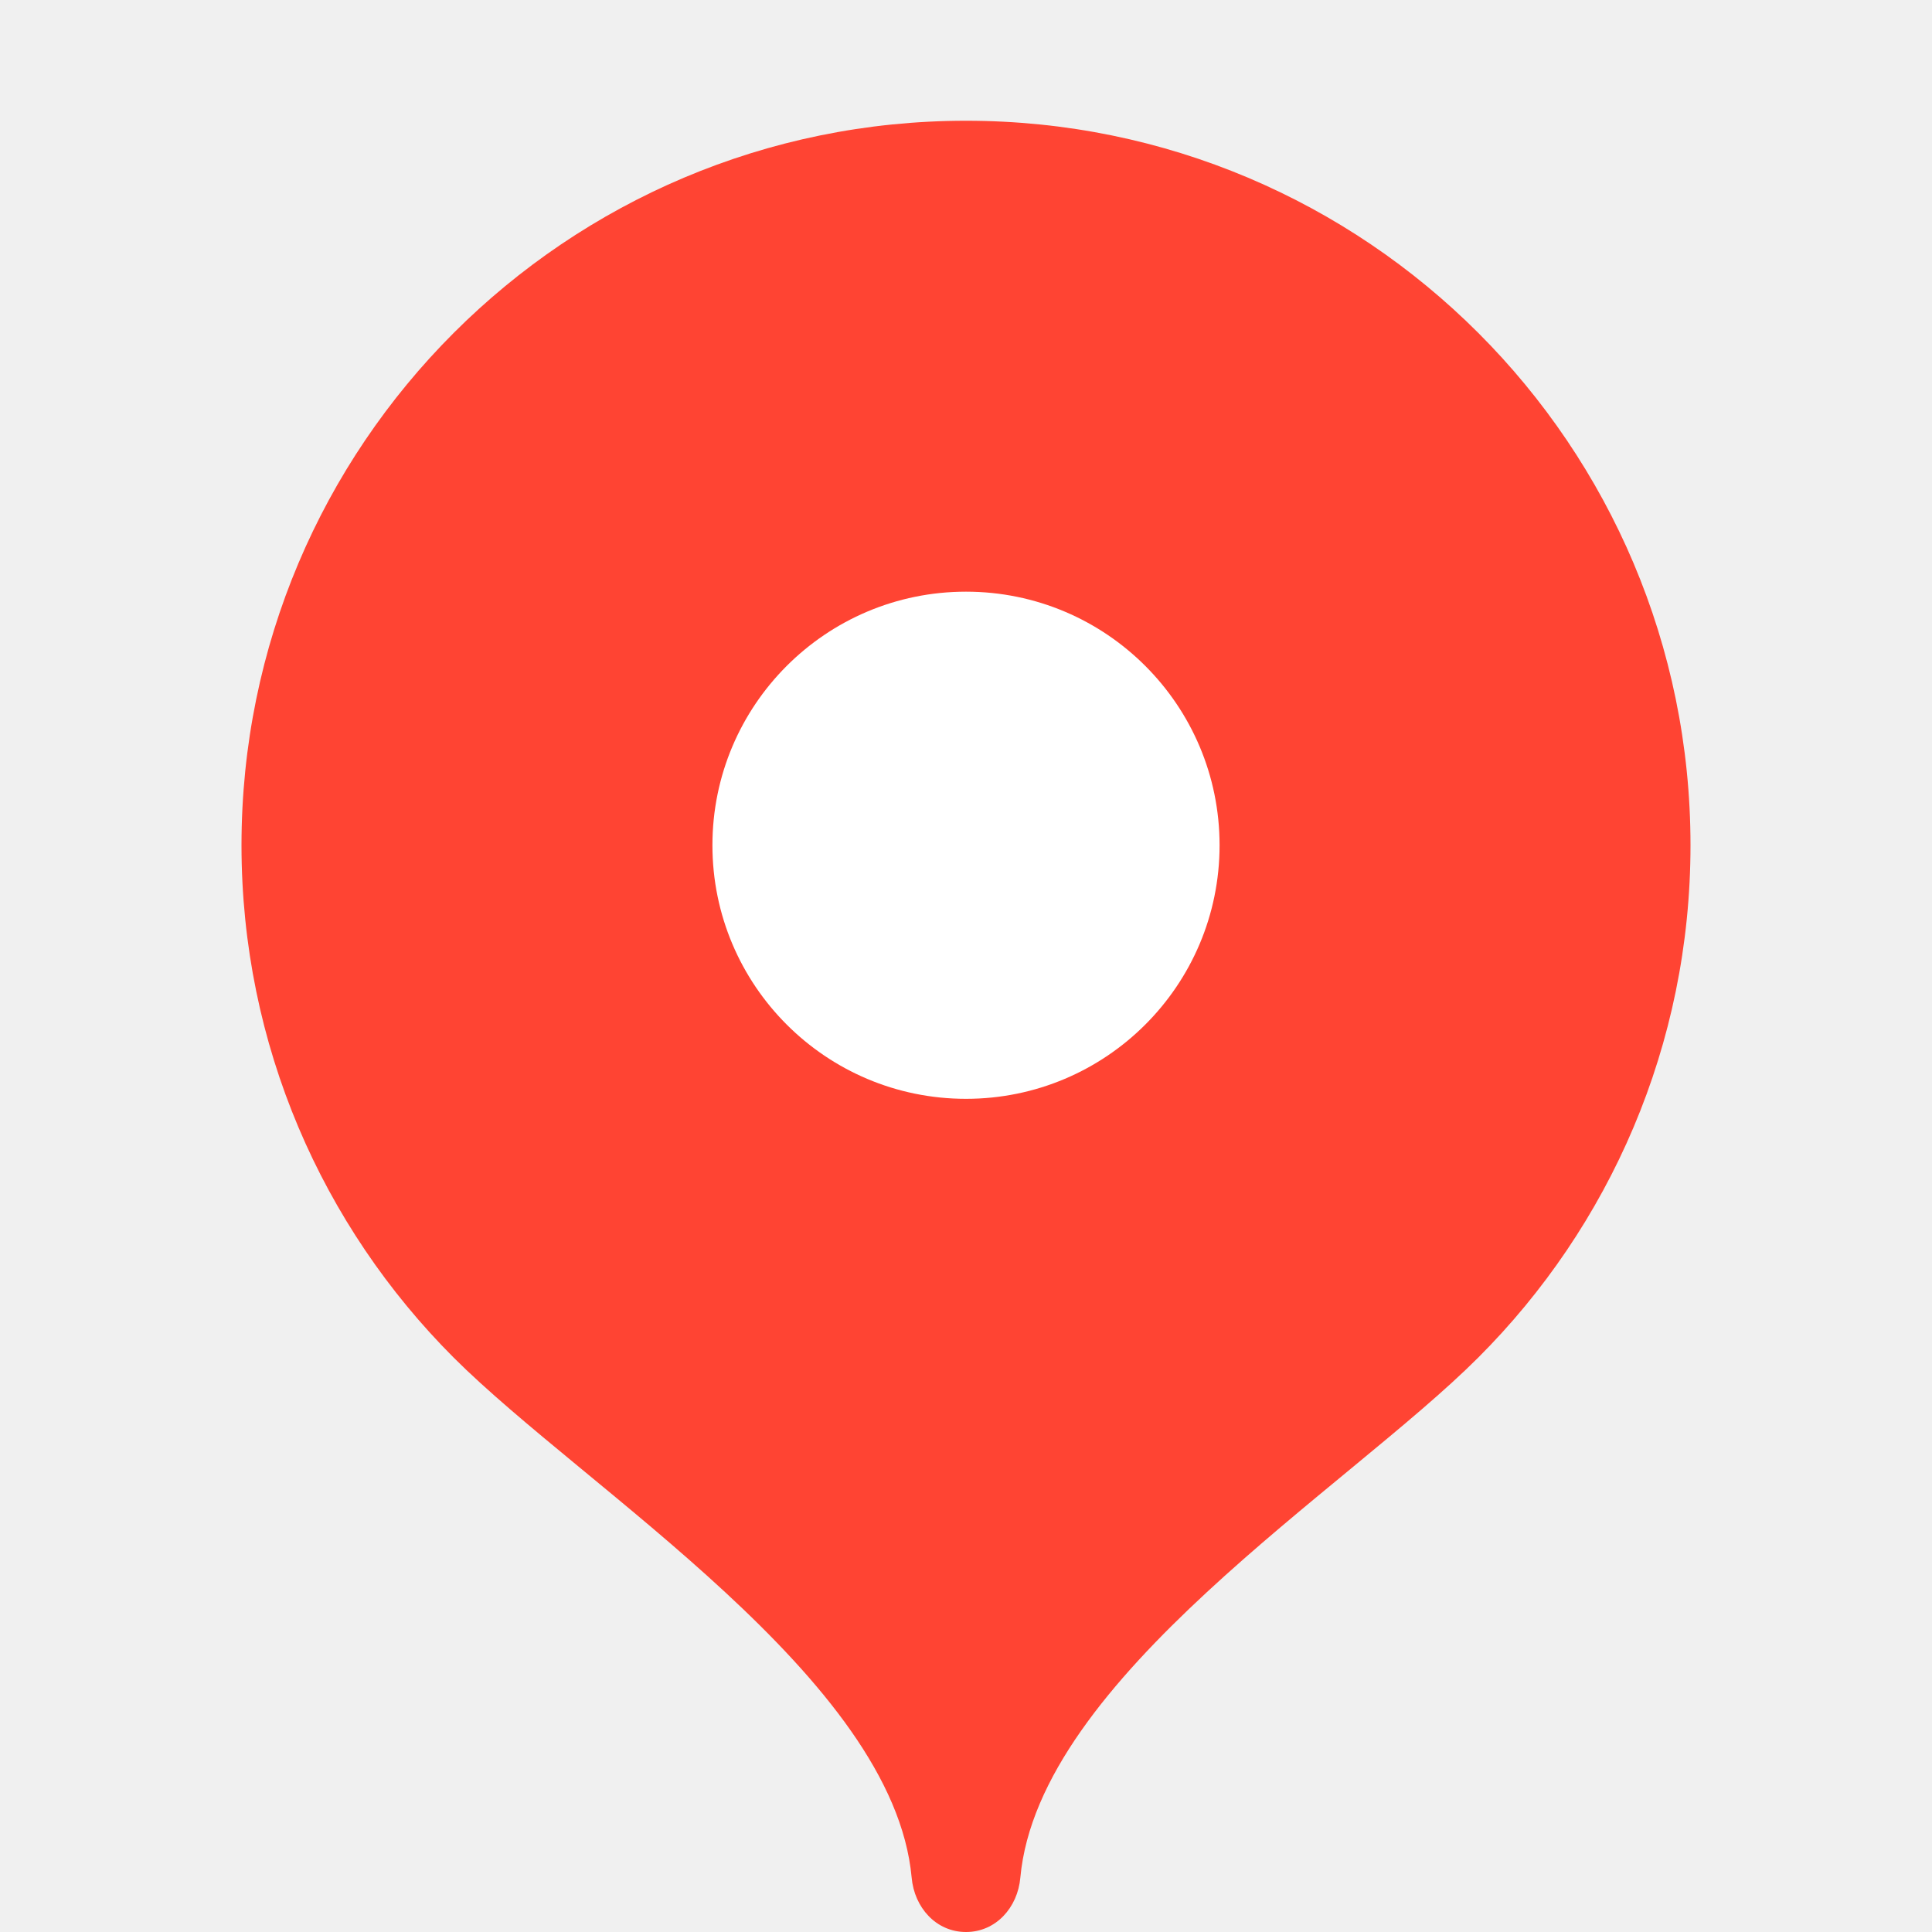
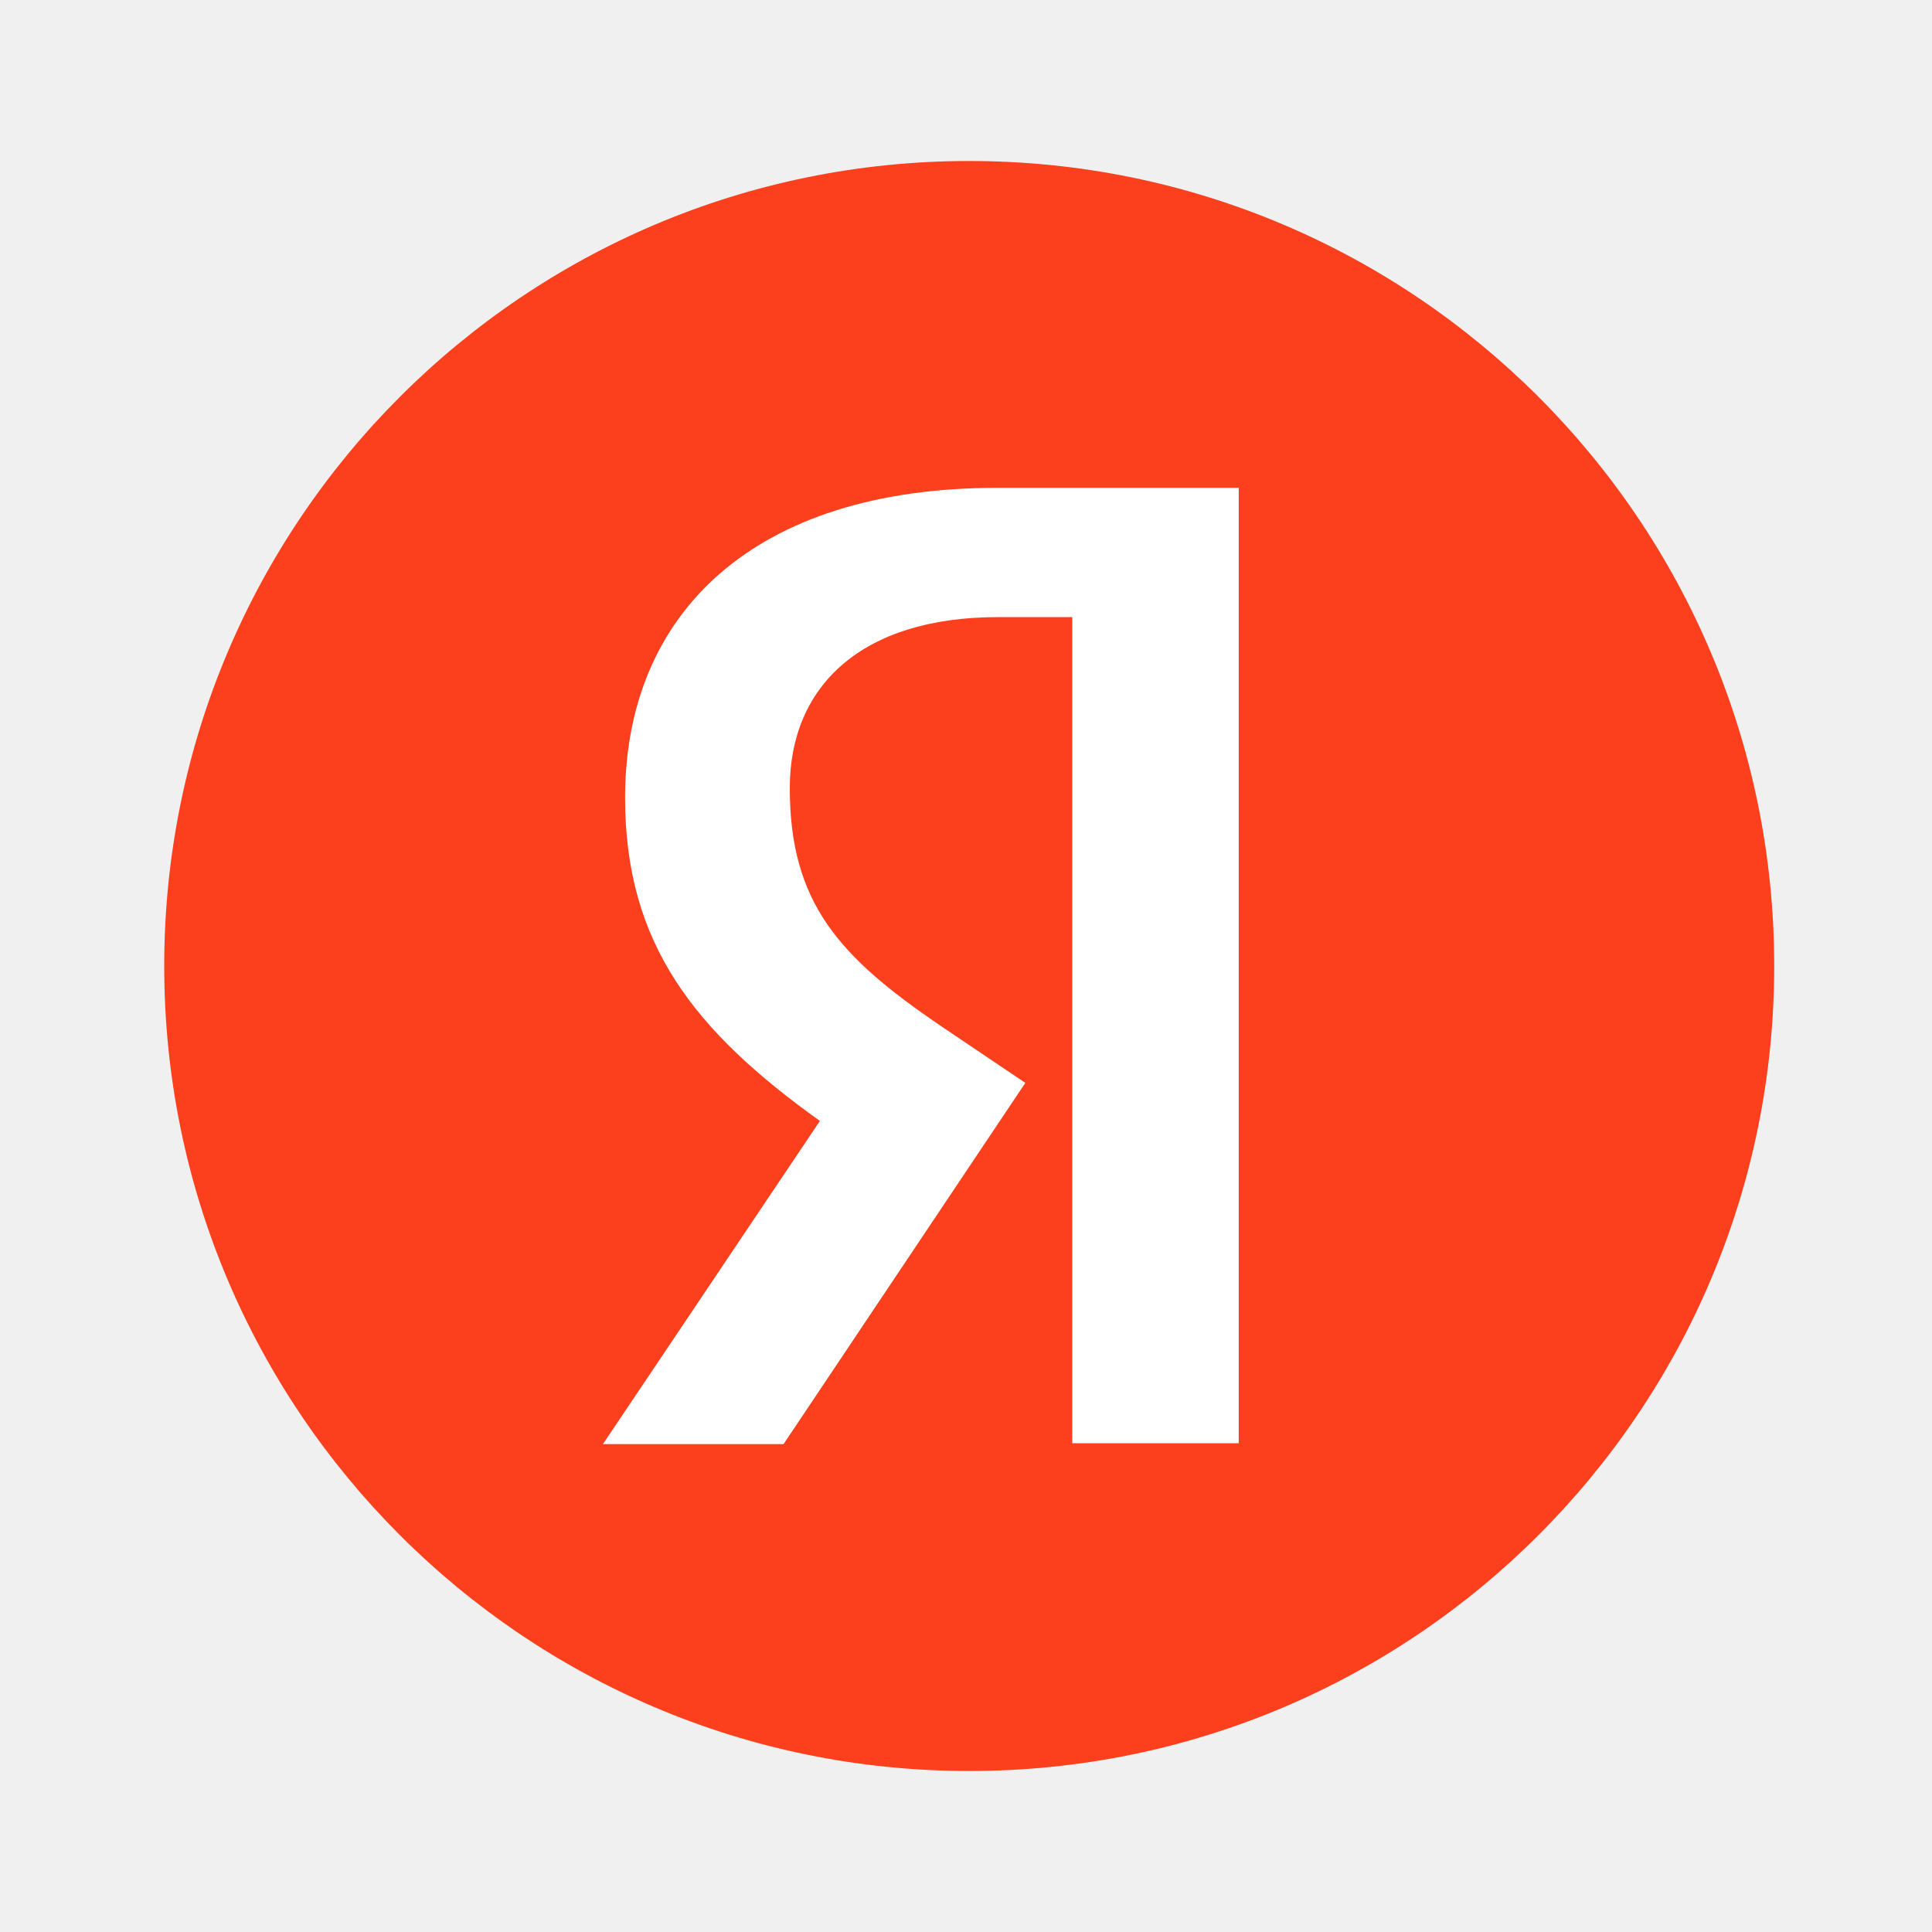
- <svg xmlns="http://www.w3.org/2000/svg" width="16" height="16" viewBox="0 0 16 16" fill="none">
-   <path d="M8 1C4.686 1 2 3.686 2 7C2 8.656 2.671 10.156 3.756 11.242C4.842 12.328 7.4 13.9 7.55 15.55C7.572 15.797 7.752 16 8 16C8.248 16 8.428 15.797 8.45 15.55C8.6 13.9 11.158 12.328 12.243 11.242C13.329 10.156 14 8.656 14 7C14 3.686 11.314 1 8 1Z" fill="#FF4433" />
-   <path d="M8 9.1C9.16 9.1 10.1 8.16 10.1 7C10.1 5.84 9.16 4.9 8 4.9C6.84 4.9 5.9 5.84 5.9 7C5.9 8.16 6.84 9.1 8 9.1Z" fill="white" />
+ <svg xmlns="http://www.w3.org/2000/svg" width="24" height="24" fill="none">
+   <path d="M2.04 12c0-5.523 4.476-10 10-10 5.522 0 10 4.477 10 10s-4.478 10-10 10c-5.524 0-10-4.477-10-10z" fill="#FC3F1D" />
+   <path d="M13.32 7.666h-.924c-1.694 0-2.585.858-2.585 2.123 0 1.43.616 2.1 1.881 2.959l1.045.704-3.003 4.487H7.49l2.695-4.014c-1.55-1.111-2.42-2.19-2.42-4.015 0-2.288 1.595-3.85 4.62-3.85h3.003v11.868H13.32V7.666z" fill="#fff" />
</svg>
